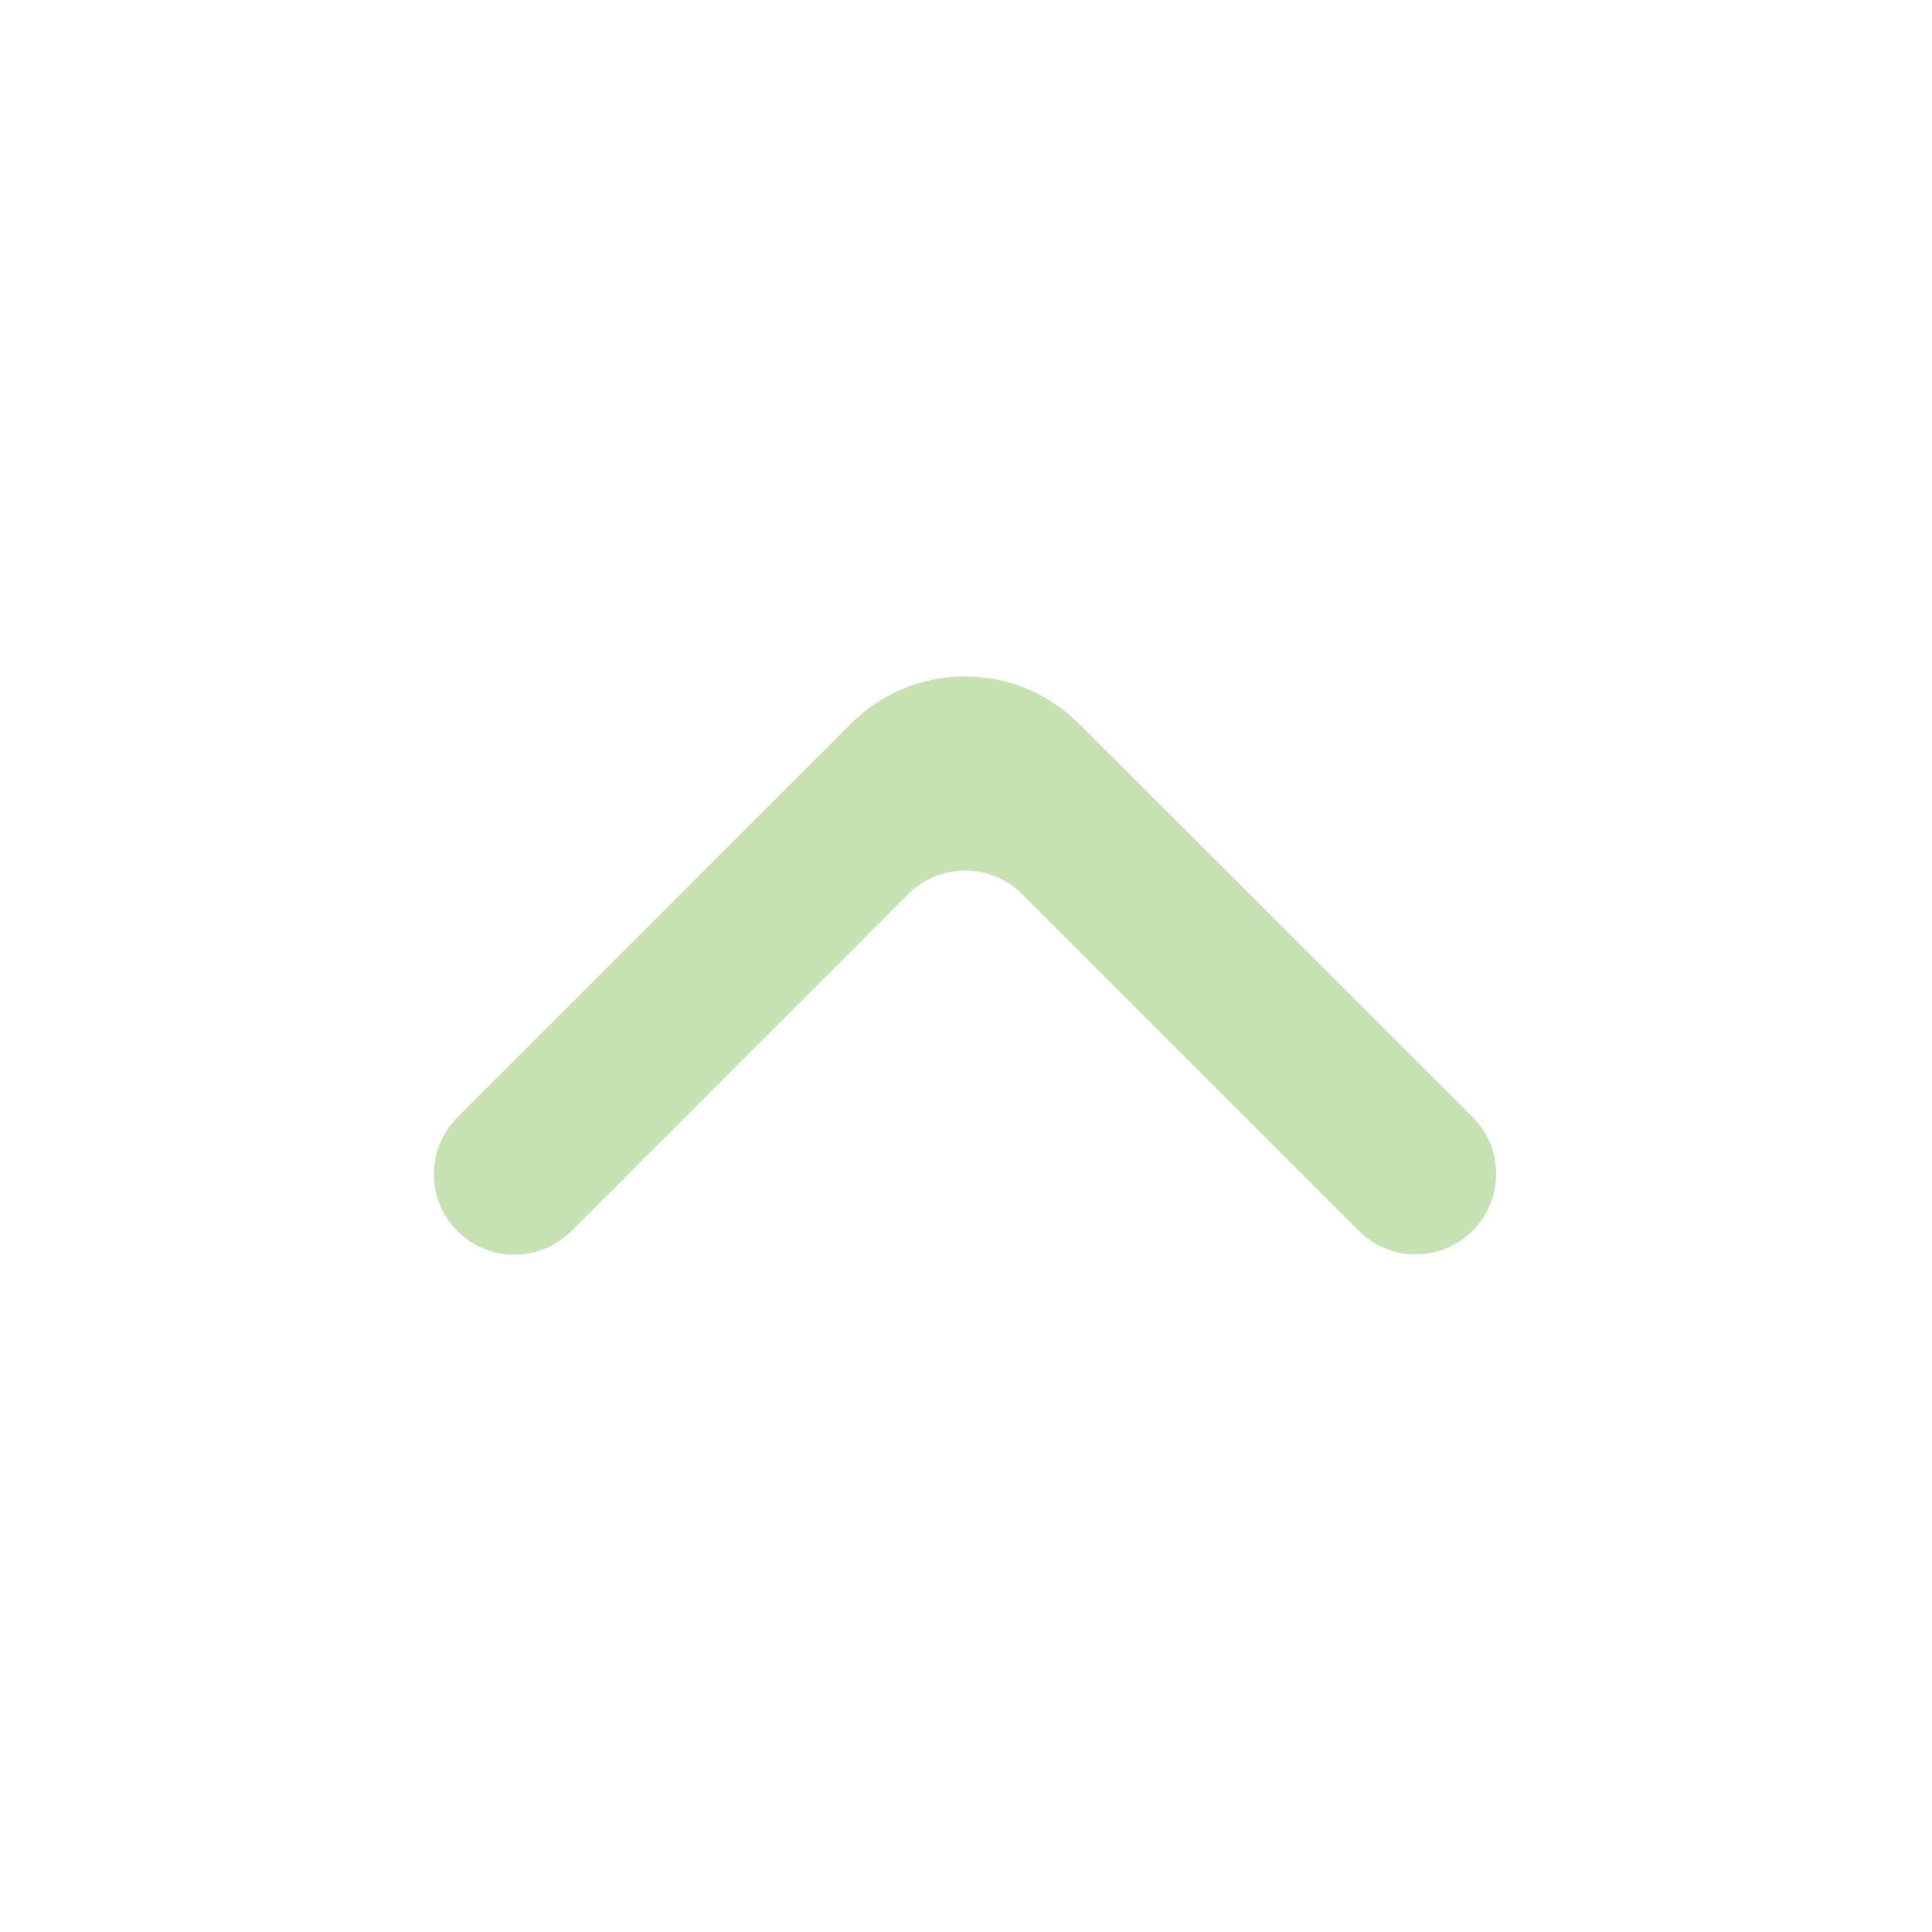
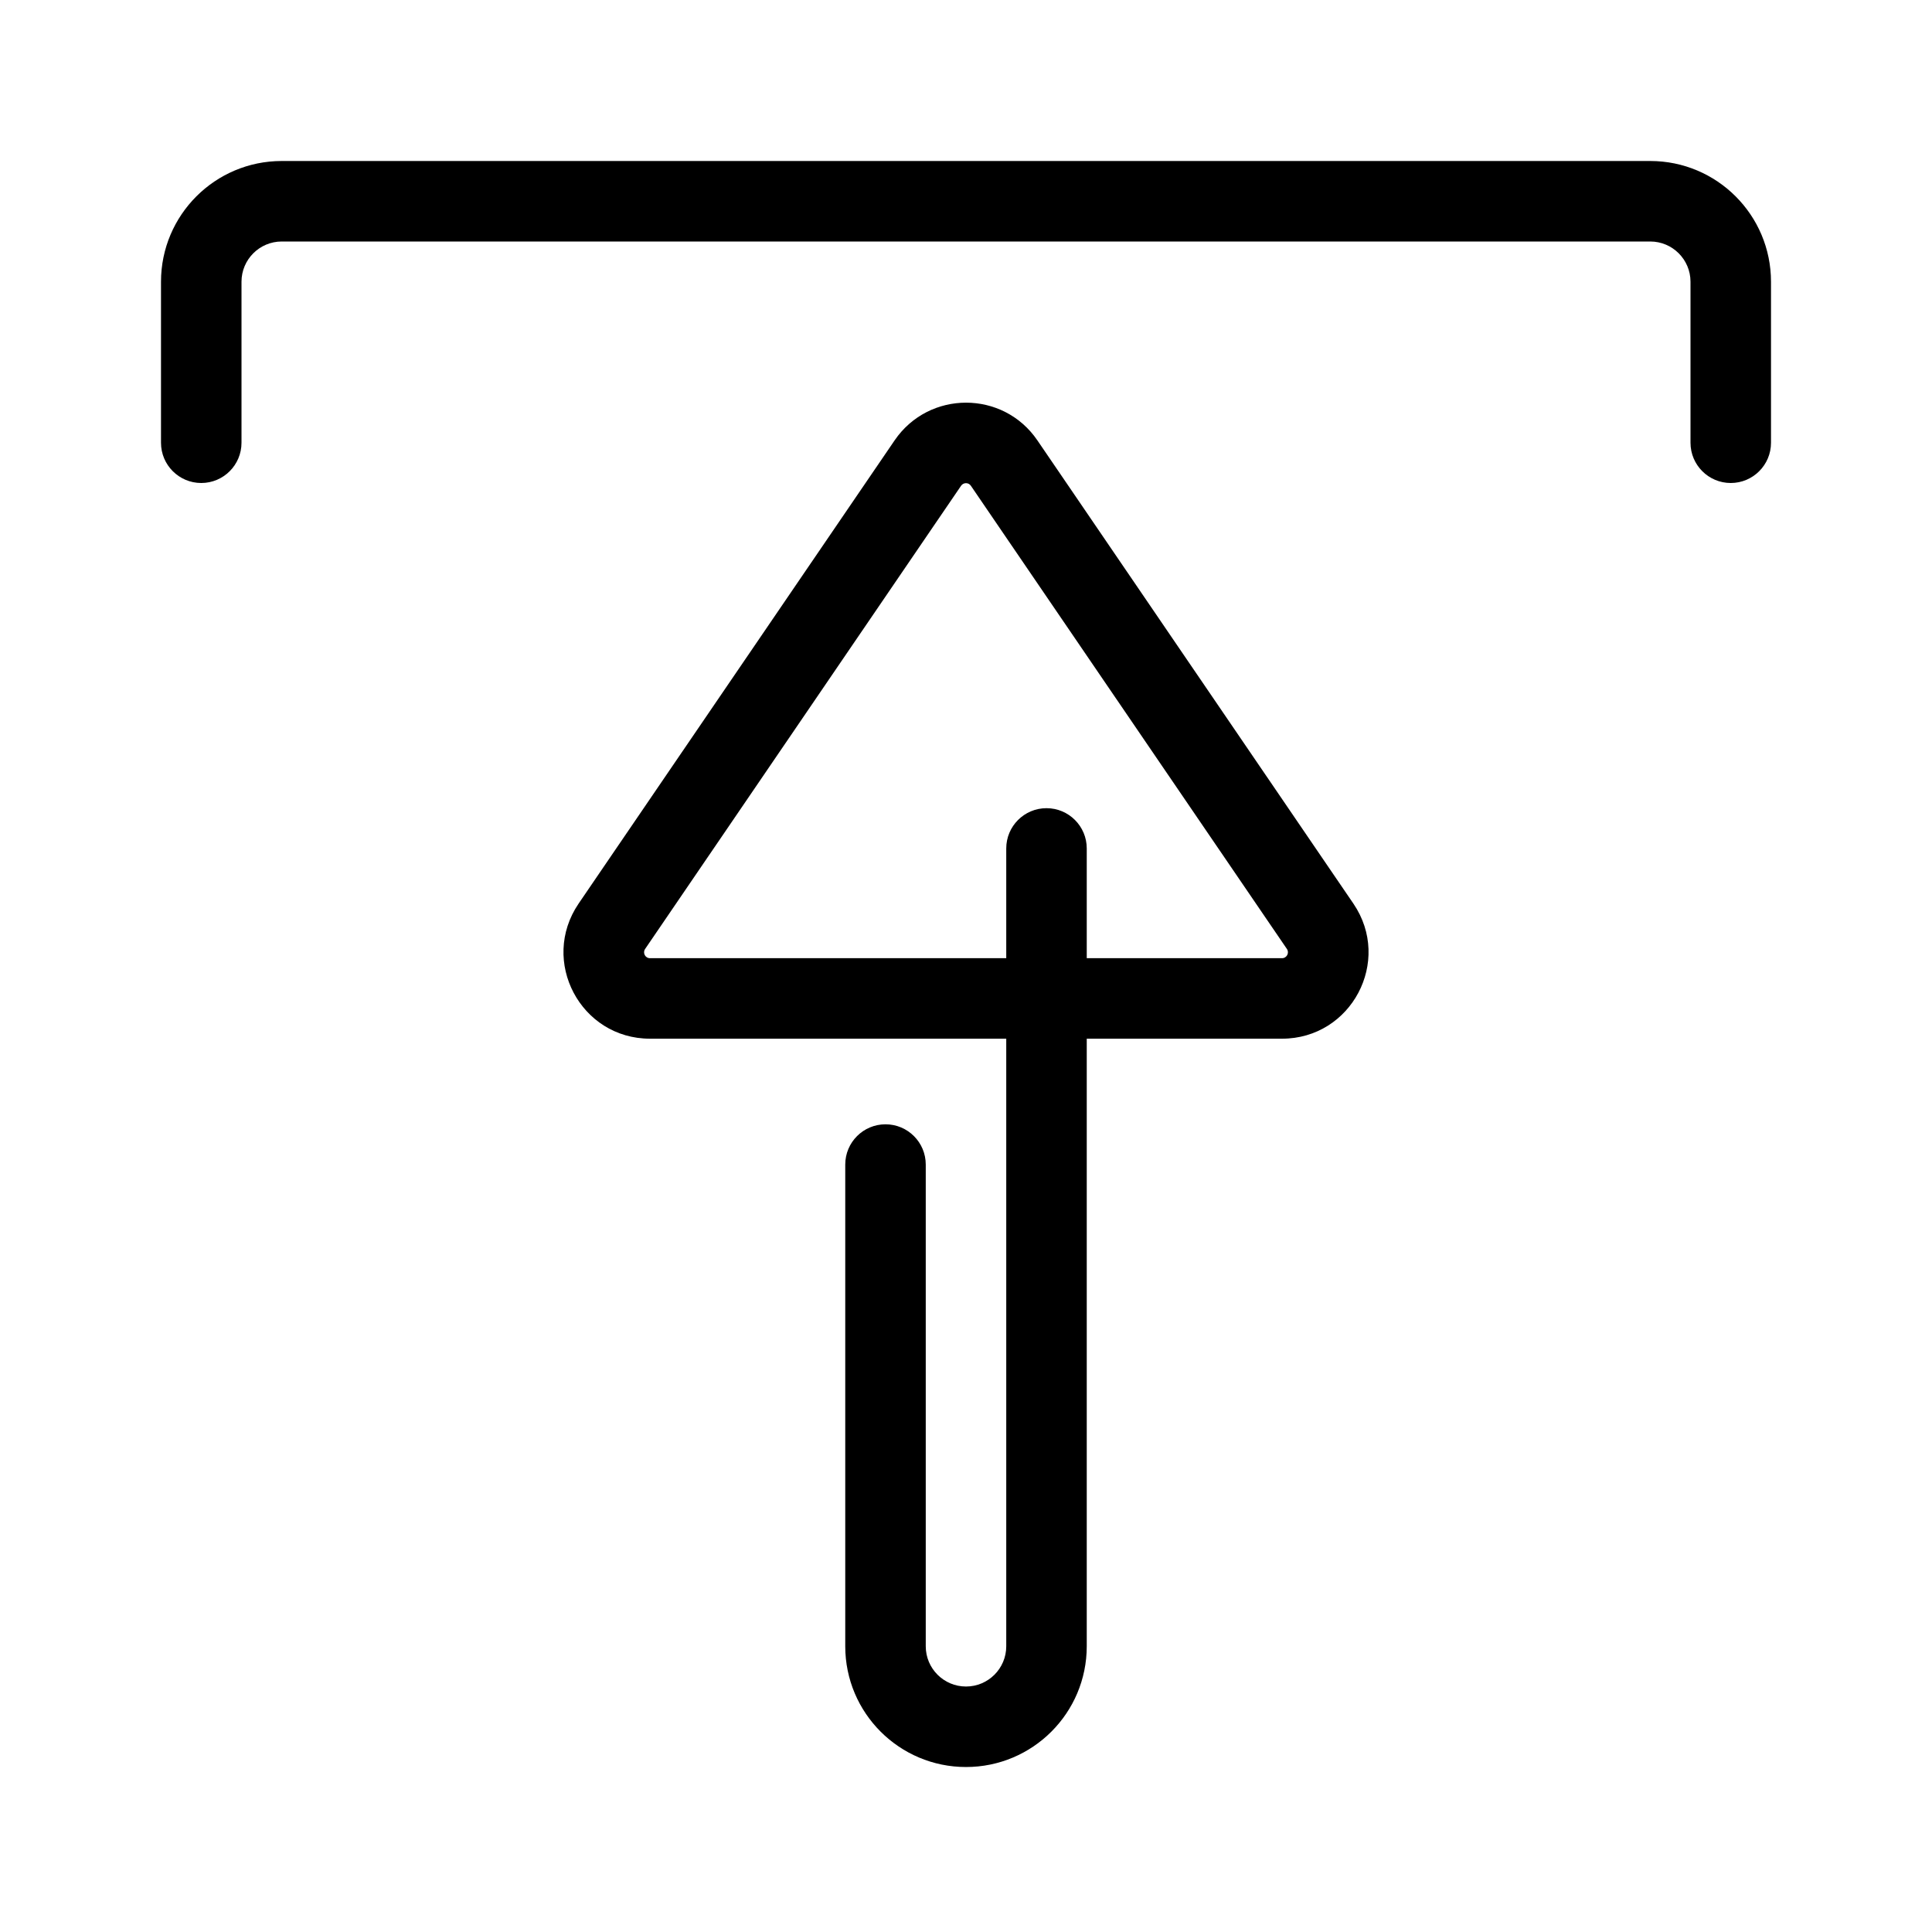
- <svg xmlns="http://www.w3.org/2000/svg" width="800px" height="800px" viewBox="0 0 24 24" fill="none">
+ <svg xmlns="http://www.w3.org/2000/svg" width="800px" height="800px" viewBox="0 0 48 48" fill="none">
  <g id="SVGRepo_bgCarrier" stroke-width="0" />
  <g id="SVGRepo_tracerCarrier" stroke-linecap="round" stroke-linejoin="round" />
  <g id="SVGRepo_iconCarrier">
-     <path d="M18.293 15.289C18.683 14.899 18.683 14.266 18.293 13.875L13.401 8.988C12.62 8.207 11.354 8.208 10.573 8.988L5.683 13.879C5.292 14.269 5.292 14.902 5.683 15.293C6.073 15.684 6.706 15.684 7.097 15.293L11.282 11.107C11.673 10.717 12.306 10.717 12.697 11.107L16.879 15.289C17.269 15.68 17.902 15.68 18.293 15.289Z" fill="#c7e2b2" />
+     <g id="upload">
+       <g id="upload_2">
+         <path id="Combined Shape" fill-rule="evenodd" clip-rule="evenodd" d="M6 7V11C6 11.552 5.552 12 5 12C4.448 12 4 11.552 4 11V7C4 5.343 5.344 4 7 4H41C42.656 4 44 5.343 44 7V11C44 11.552 43.552 12 43 12C42.448 12 42 11.552 42 11V7C42 6.448 41.552 6 41 6H7C6.448 6 6 6.448 6 7ZM25.773 10.94C24.922 9.692 23.081 9.692 22.227 10.94L14.375 22.45C13.405 23.878 14.424 25.806 16.149 25.806H25V40.901C25 41.453 24.552 41.901 24 41.901C23.448 41.901 23 41.453 23 40.901V28.933C23 28.381 22.552 27.933 22 27.933C21.448 27.933 21 28.381 21 28.933V40.901C21 42.558 22.344 43.901 24 43.901C25.656 43.901 27 42.558 27 40.901V25.806H31.851C33.576 25.806 34.595 23.878 33.626 22.452L25.773 10.94ZM27 23.806H31.851C31.969 23.806 32.039 23.674 31.973 23.577L24.12 12.067C24.063 11.983 23.937 11.983 23.878 12.068L16.028 23.576C15.961 23.674 16.03 23.806 16.149 23.806H25V21.079C25 20.527 25.448 20.079 26 20.079C26.552 20.079 27 20.527 27 21.079V23.806Z" fill="#000000" />
+       </g>
+     </g>
  </g>
</svg>
